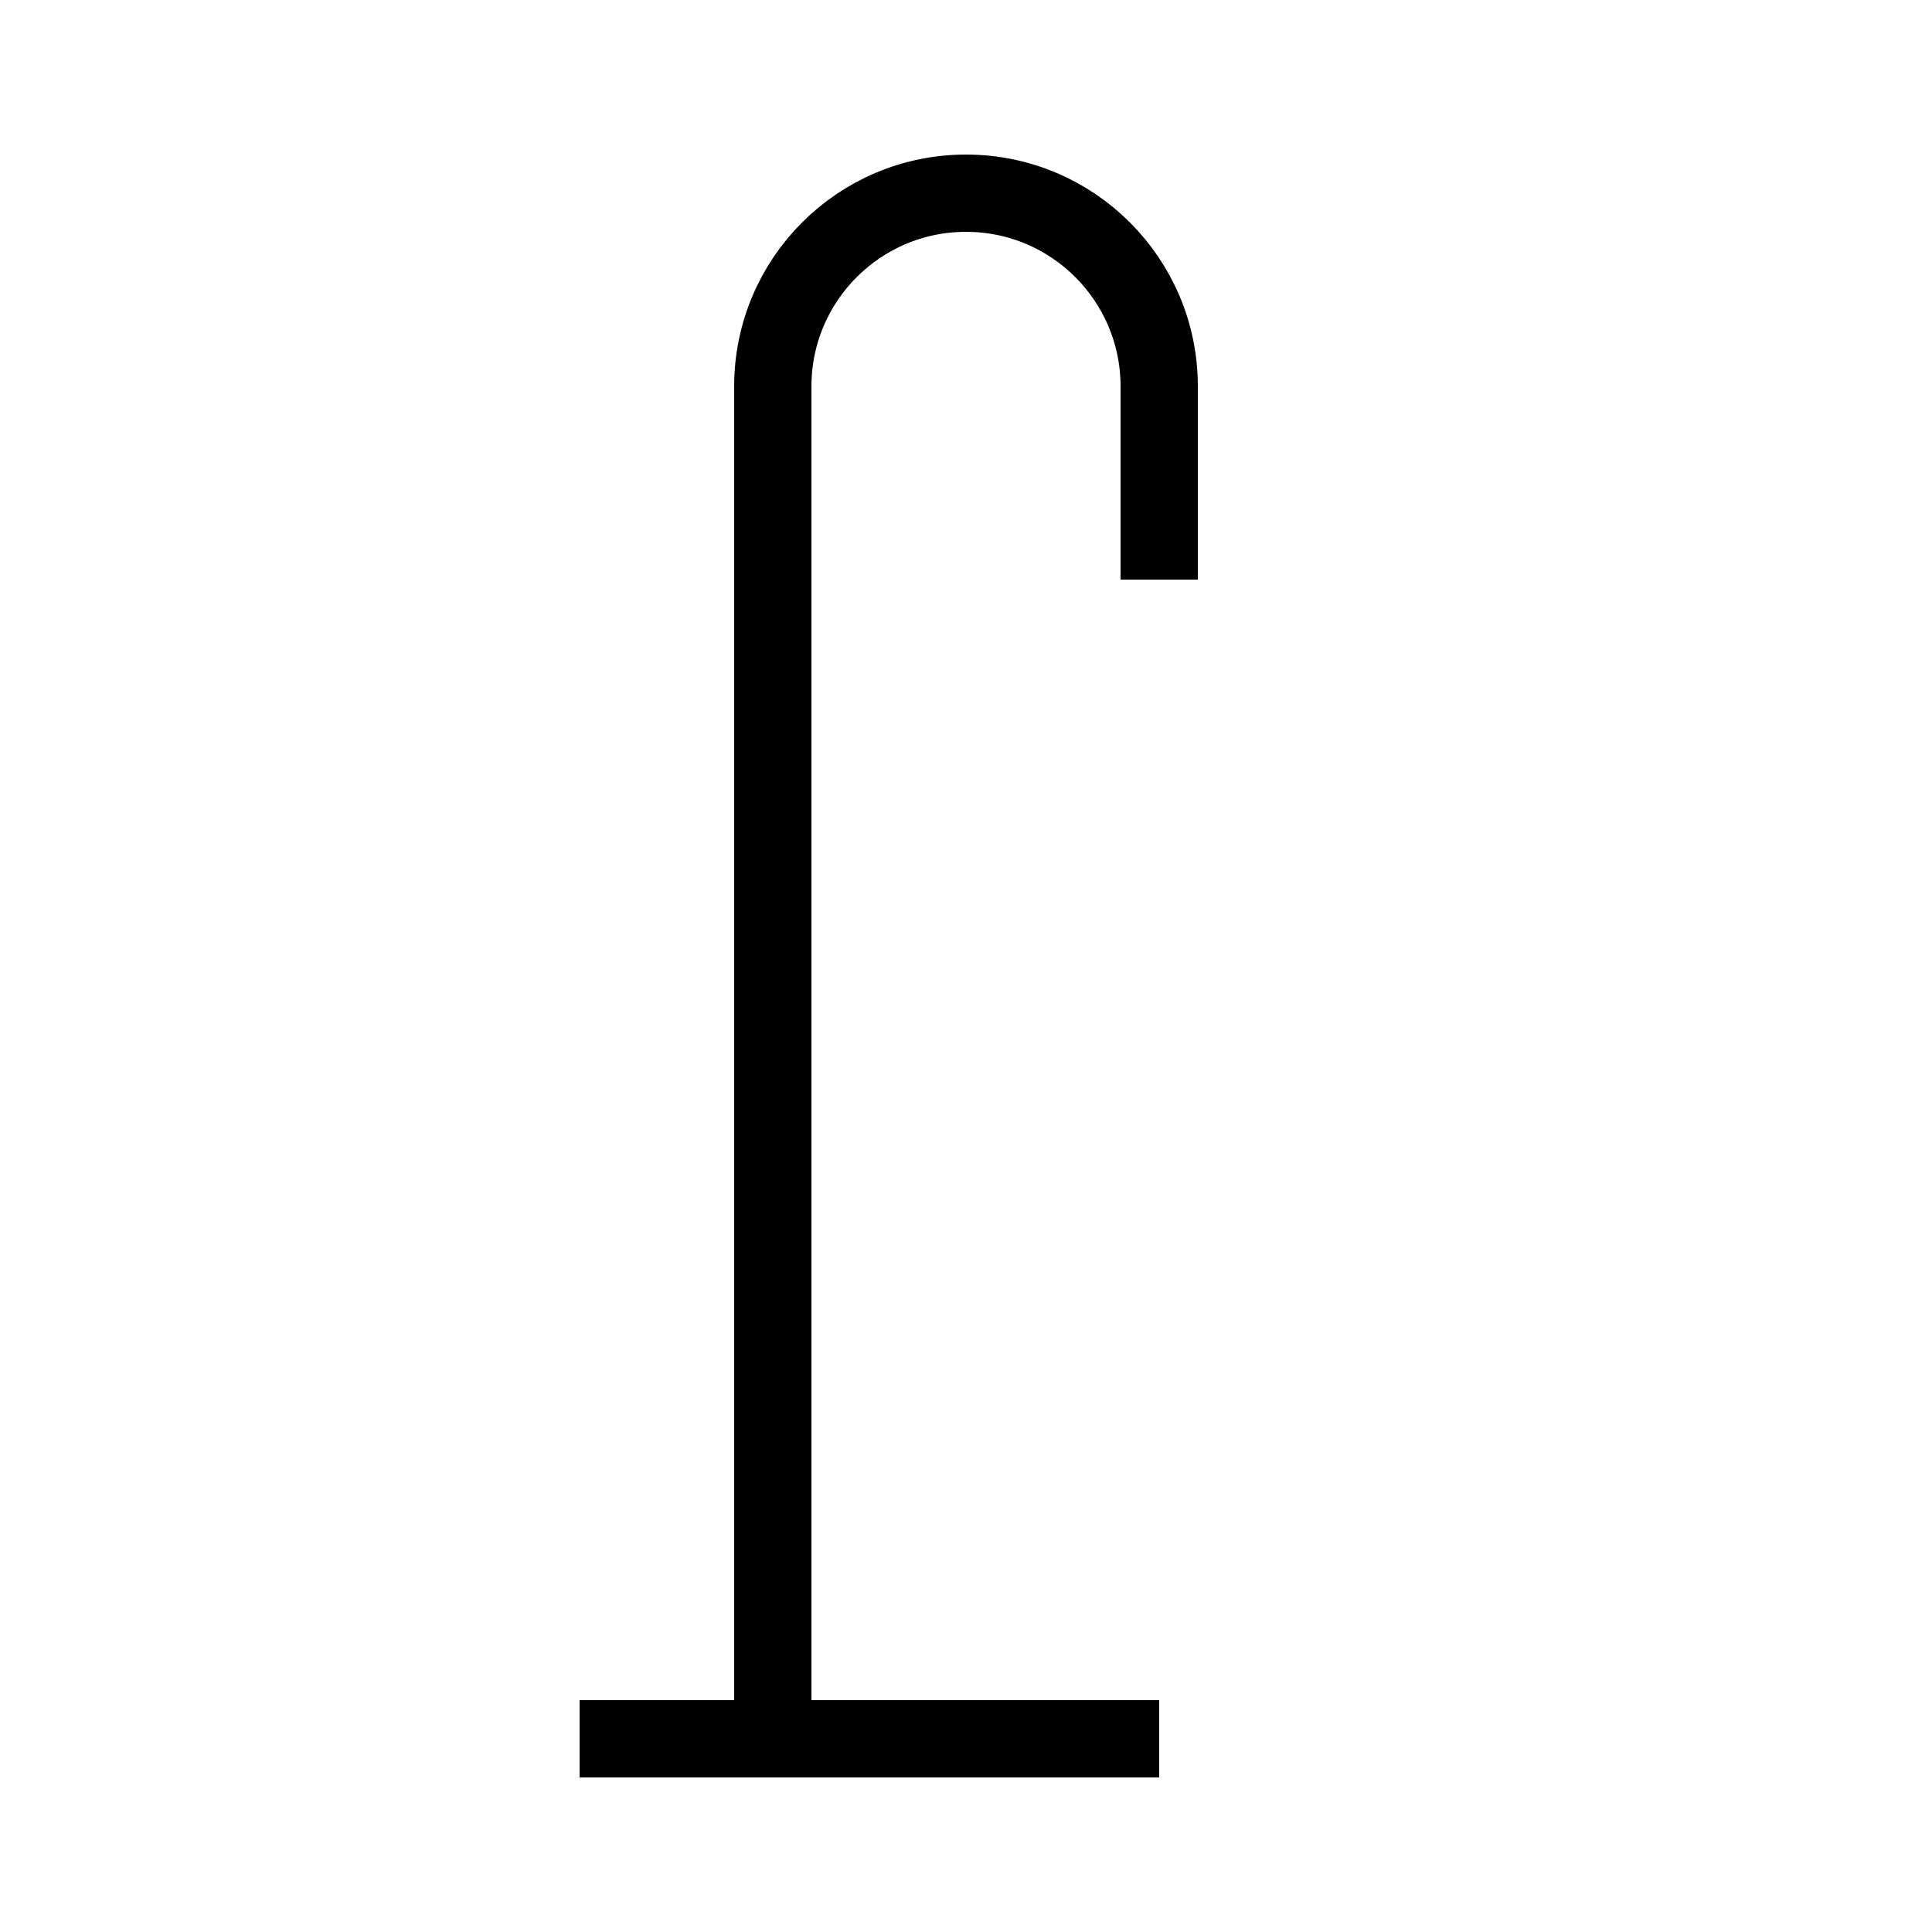
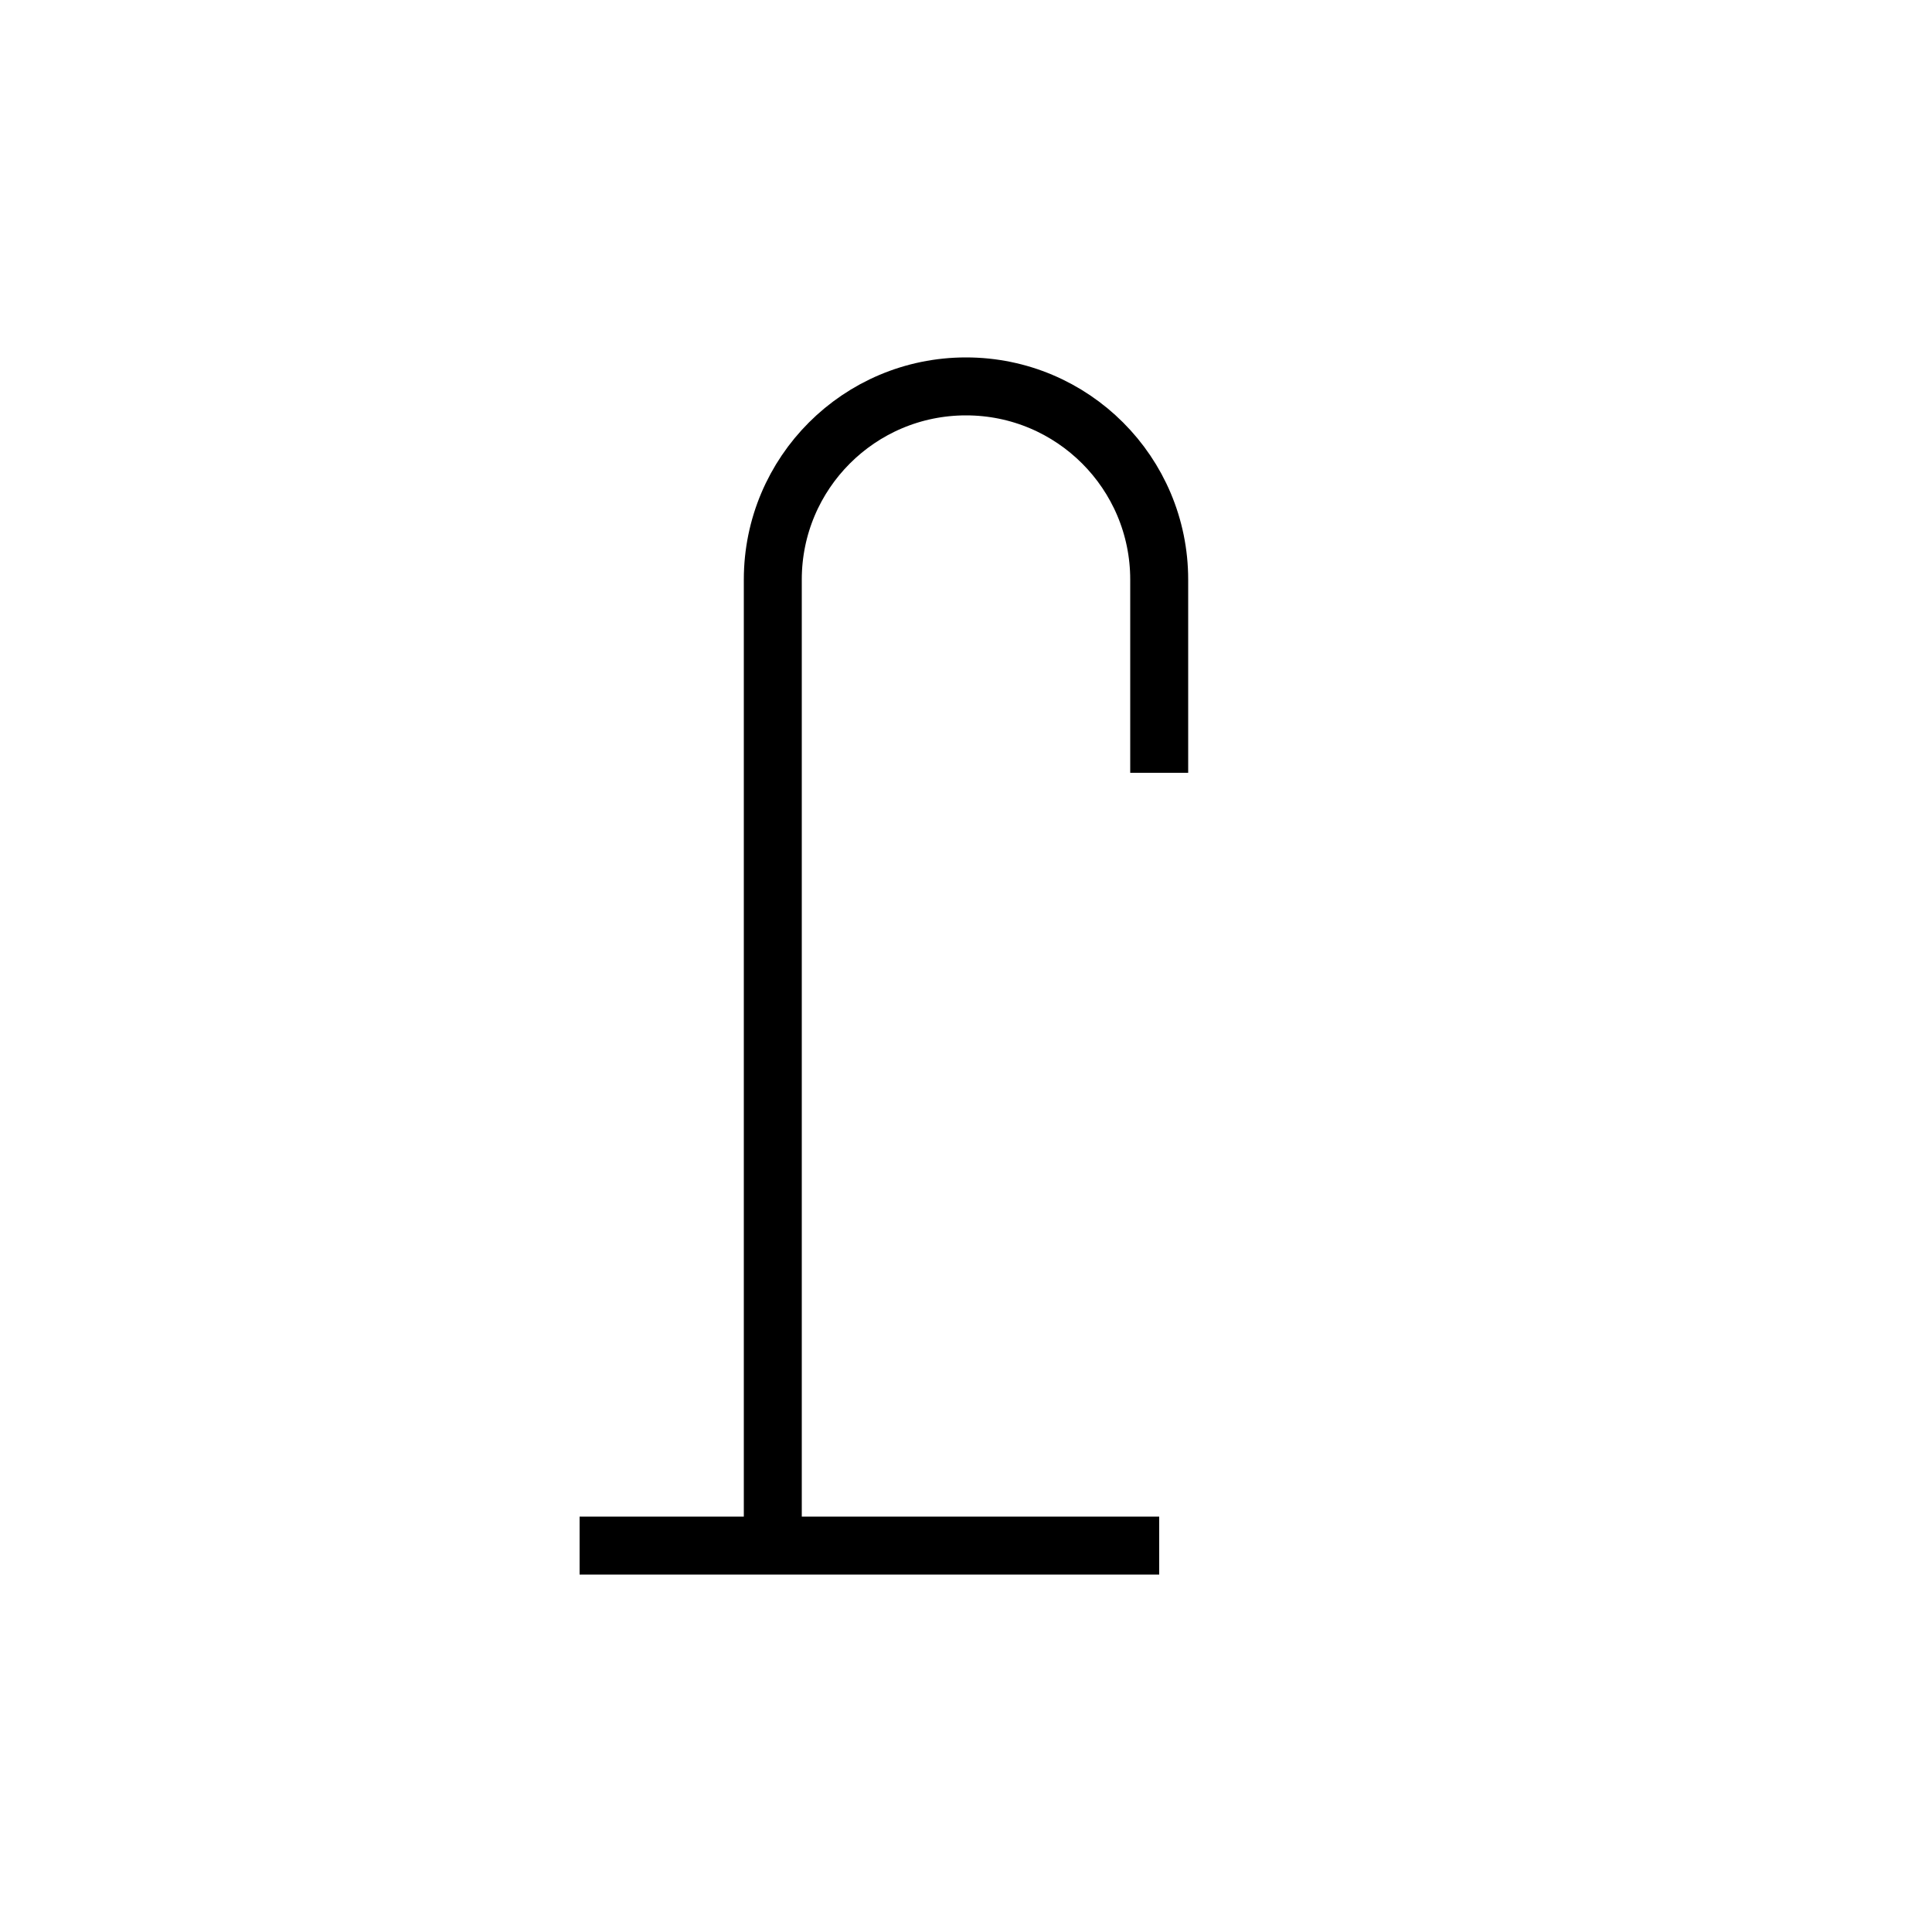
<svg xmlns="http://www.w3.org/2000/svg" viewBox="0 0 100 100">
-   <path d="M 40 90 L 40 20 A 10,10 0 0,1 60,20 L 60 30" style="fill:rgba(0,0,0,0);stroke-width:4;stroke:#000;" />
-   <path d="M 30 90 L 60 90" style="fill:rgba(0,0,0,0);stroke-width:4;stroke:#000;" />
+   <path d="M 40 80 L 40 30 A 10,10 0 0,1 60,30 L 60 40" style="fill:rgba(0,0,0,0);stroke-width:3;stroke:#000;" />
+   <path d="M 30 80 L 60 80" style="fill:rgba(0,0,0,0);stroke-width:3;stroke:#000;" />
</svg>
